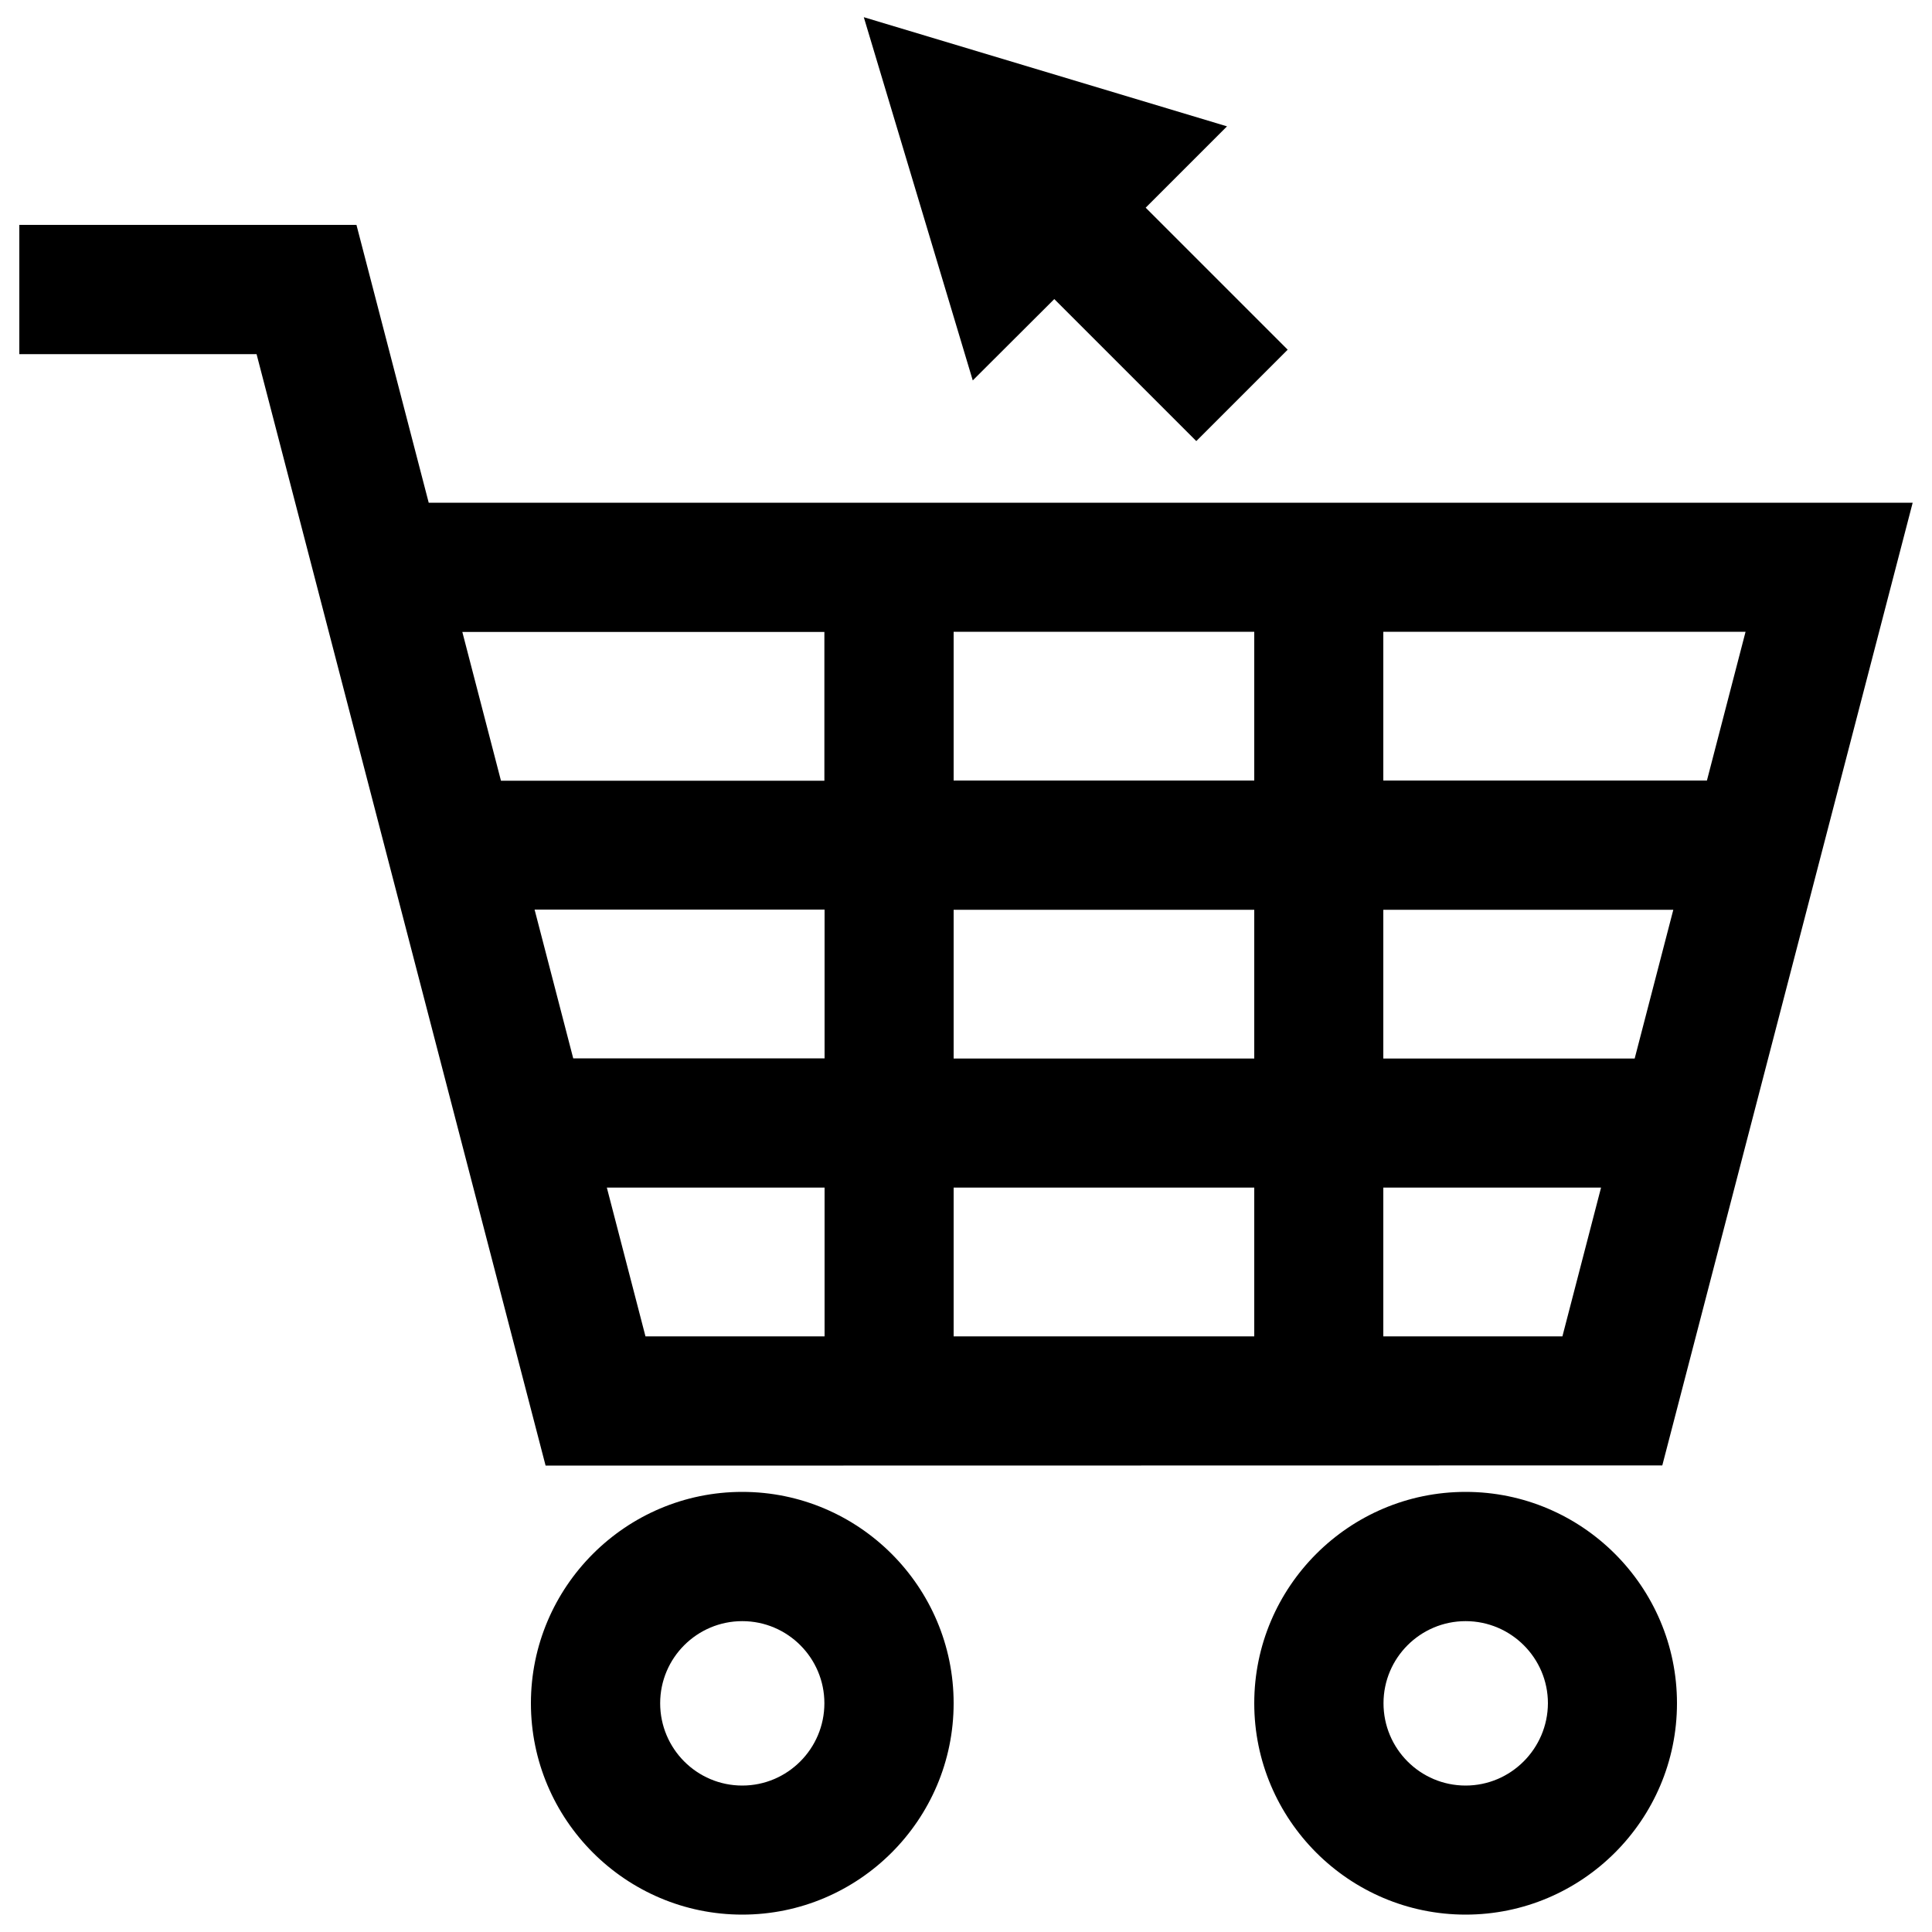
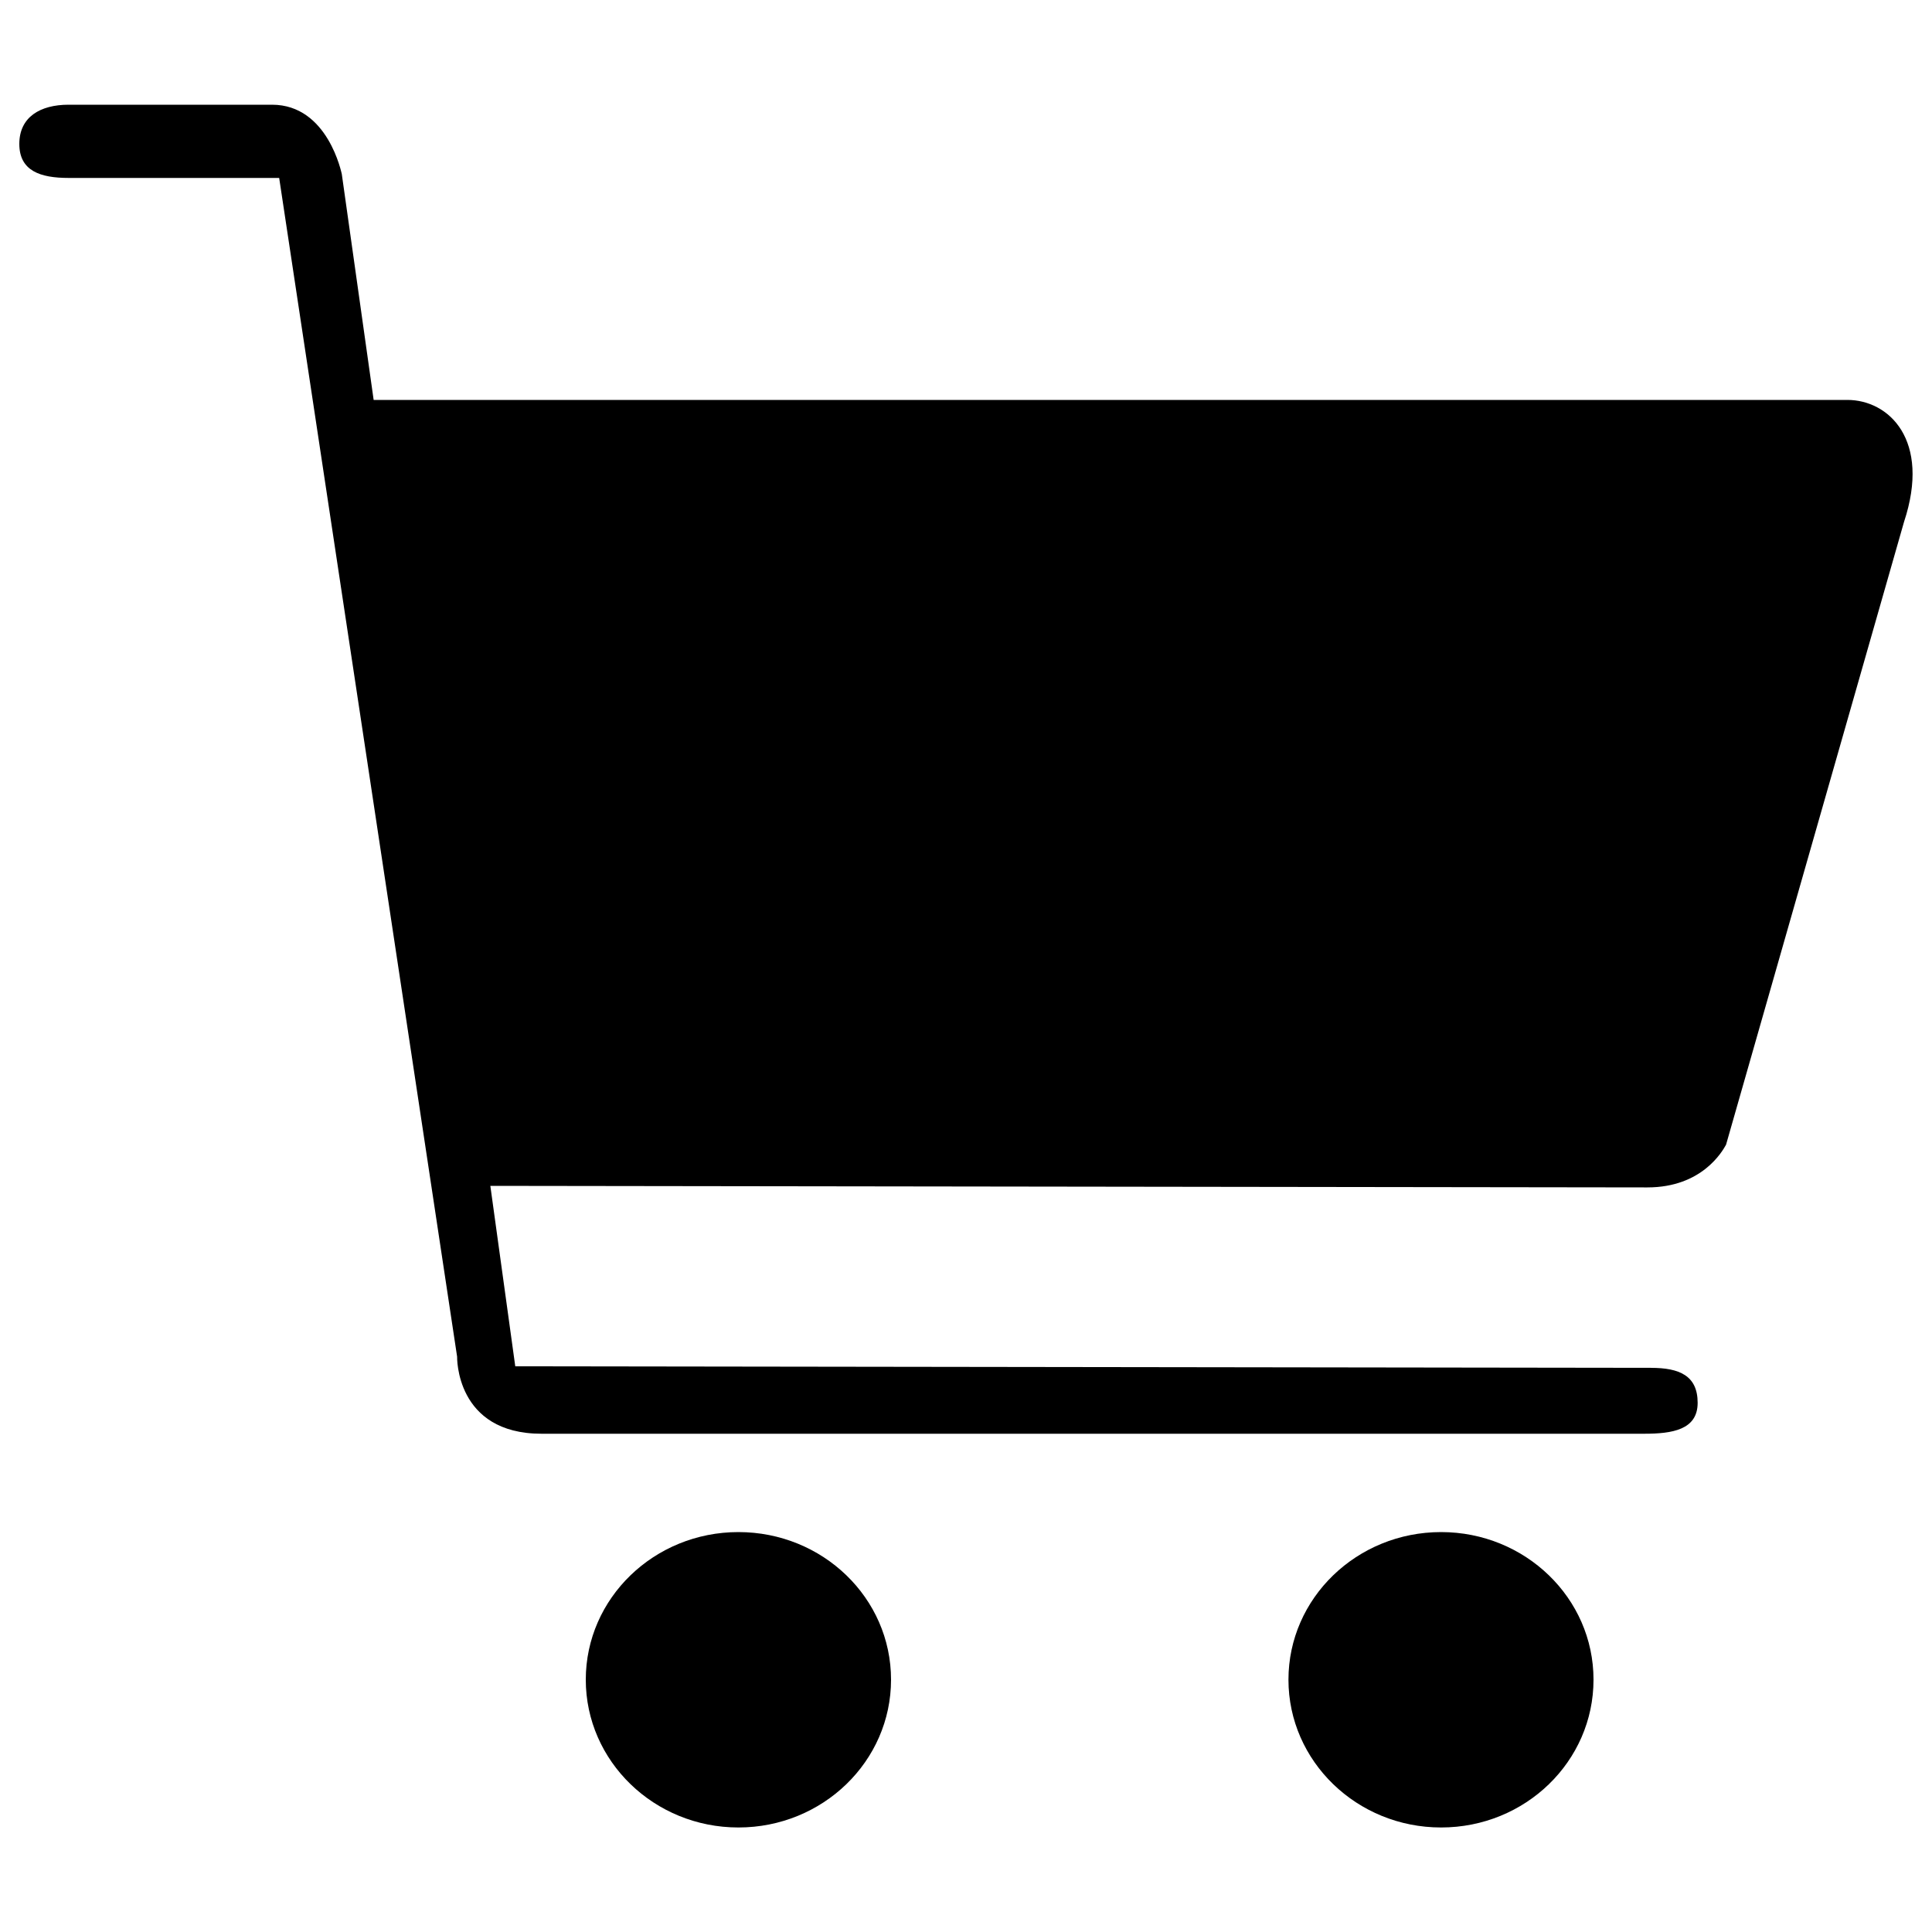
<svg xmlns="http://www.w3.org/2000/svg" version="1.1" x="0px" y="0px" viewBox="0 0 1000 1000" enable-background="new 0 0 1000 1000" xml:space="preserve">
  <g>
-     <g>
-       <path d="M384.2,772.2c-60.3,0-109.4,49.1-109.4,109.4c0,60.3,49.1,109.4,109.4,109.4c60.3,0,109.4-49.1,109.4-109.4C493.6,821.3,444.5,772.2,384.2,772.2z M384.2,924.2c-23.5,0-42.5-19.1-42.5-42.6c0-23.5,19.1-42.5,42.5-42.5c23.5,0,42.5,19.1,42.5,42.5C426.7,905.1,407.6,924.2,384.2,924.2z" />
-       <path d="M758.6,772.2c-60.3,0-109.4,49.1-109.4,109.4c0,60.3,49.1,109.4,109.4,109.4c60.3,0,109.4-49.1,109.4-109.4C868,821.3,818.9,772.2,758.6,772.2z M758.6,924.2c-23.5,0-42.5-19.1-42.5-42.6c0-23.5,19.1-42.5,42.5-42.5c23.5,0,42.6,19.1,42.6,42.5C801.1,905.1,782,924.2,758.6,924.2z" />
-       <path d="M860.4,758.5L990,260.2H221.9l-37.4-143.8H10v66.9h122.8l149.6,575.3L860.4,758.5L860.4,758.5z M649.2,470.9v77H493.6v-77H649.2z M493.6,404v-77h155.6v77H493.6z M716,470.9h150.1l-20,77H716V470.9z M649.2,614.7v77H493.6v-77H649.2z M426.7,547.8H296.7l-20-77h150.1V547.8z M314.1,614.7h112.7v77h-92.7L314.1,614.7z M716,691.7v-77h112.7l-20,77H716z M883.5,404H716v-77h187.5L883.5,404z M426.7,327.1v77H259.3l-20-77H426.7z" />
-       <polygon points="545.7,154.8 619.2,228.3 666.5,181 593,107.5 635.1,65.4 447.1,8.9 503.5,196.9 " />
-     </g>
-     <g />
-     <g />
-     <g />
-     <g />
-     <g />
-     <g />
-     <g />
-     <g />
-     <g />
-     <g />
-     <g />
-     <g />
-     <g />
-     <g />
-     <g />
+     <path d="M382.2,793c-43.6,0-79,34.2-79,76.4c0,42.2,35.4,76.5,79,76.5c43.6,0,79-34.2,79-76.5S425.8,793,382.2,793z" />
+     <path d="M956.2,207H193.4L176.9,90c-0.1,0-7-35.8-36.1-35.8H35.5C20.9,54.2,10,60.5,10,74.5s10.9,17.6,25.5,17.6h109l92.1,610.1c0,0-1,39.9,43.7,39.9H851c14.5,0,27.7-2,27.7-16c0-14.1-9.5-18.1-24.1-18.1l-587.9-0.8l-12.9-93.4l597.1,0.8c0.6,0,1.2,0,1.8,0c28.3,0,38.8-18.7,40.7-22.1l92.1-322.3C999.6,227.6,977.5,207,956.2,207z" />
+     <path d="M745.9,793c-43.6,0-79,34.2-79,76.4c0,42.2,35.4,76.5,79,76.5c43.6,0,78.9-34.2,78.9-76.5S789.4,793,745.9,793z" />
  </g>
</svg>
